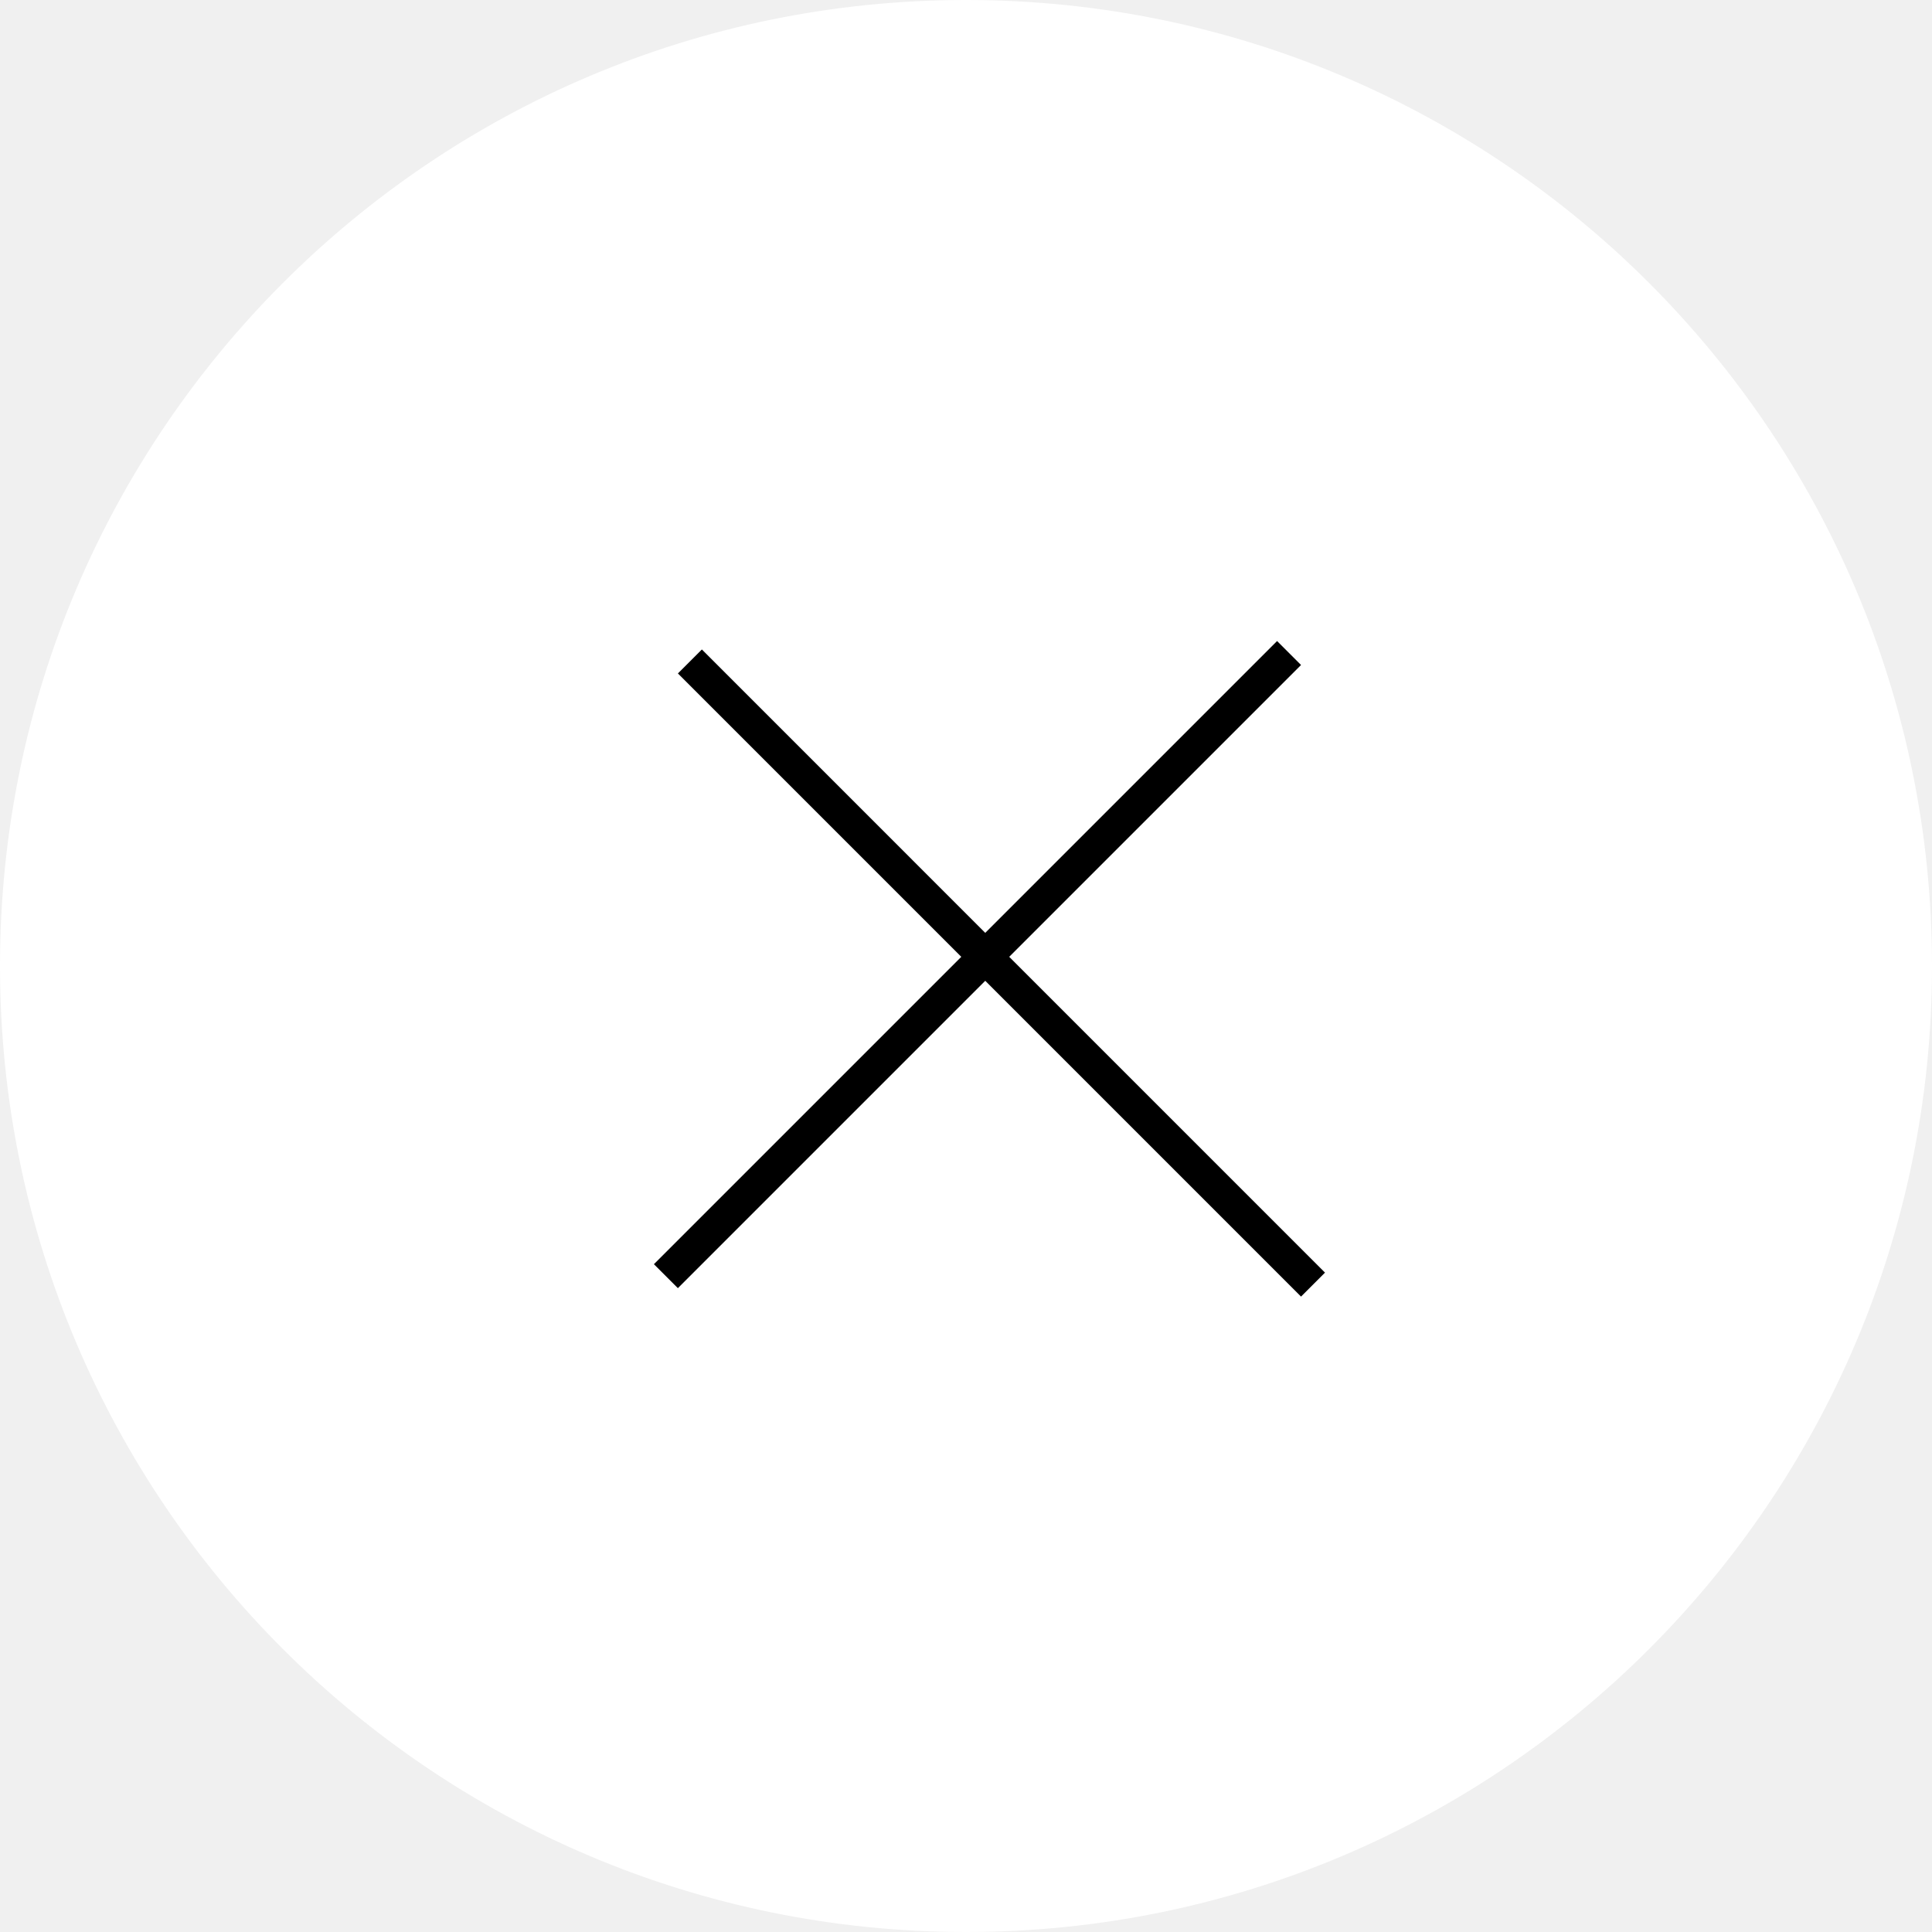
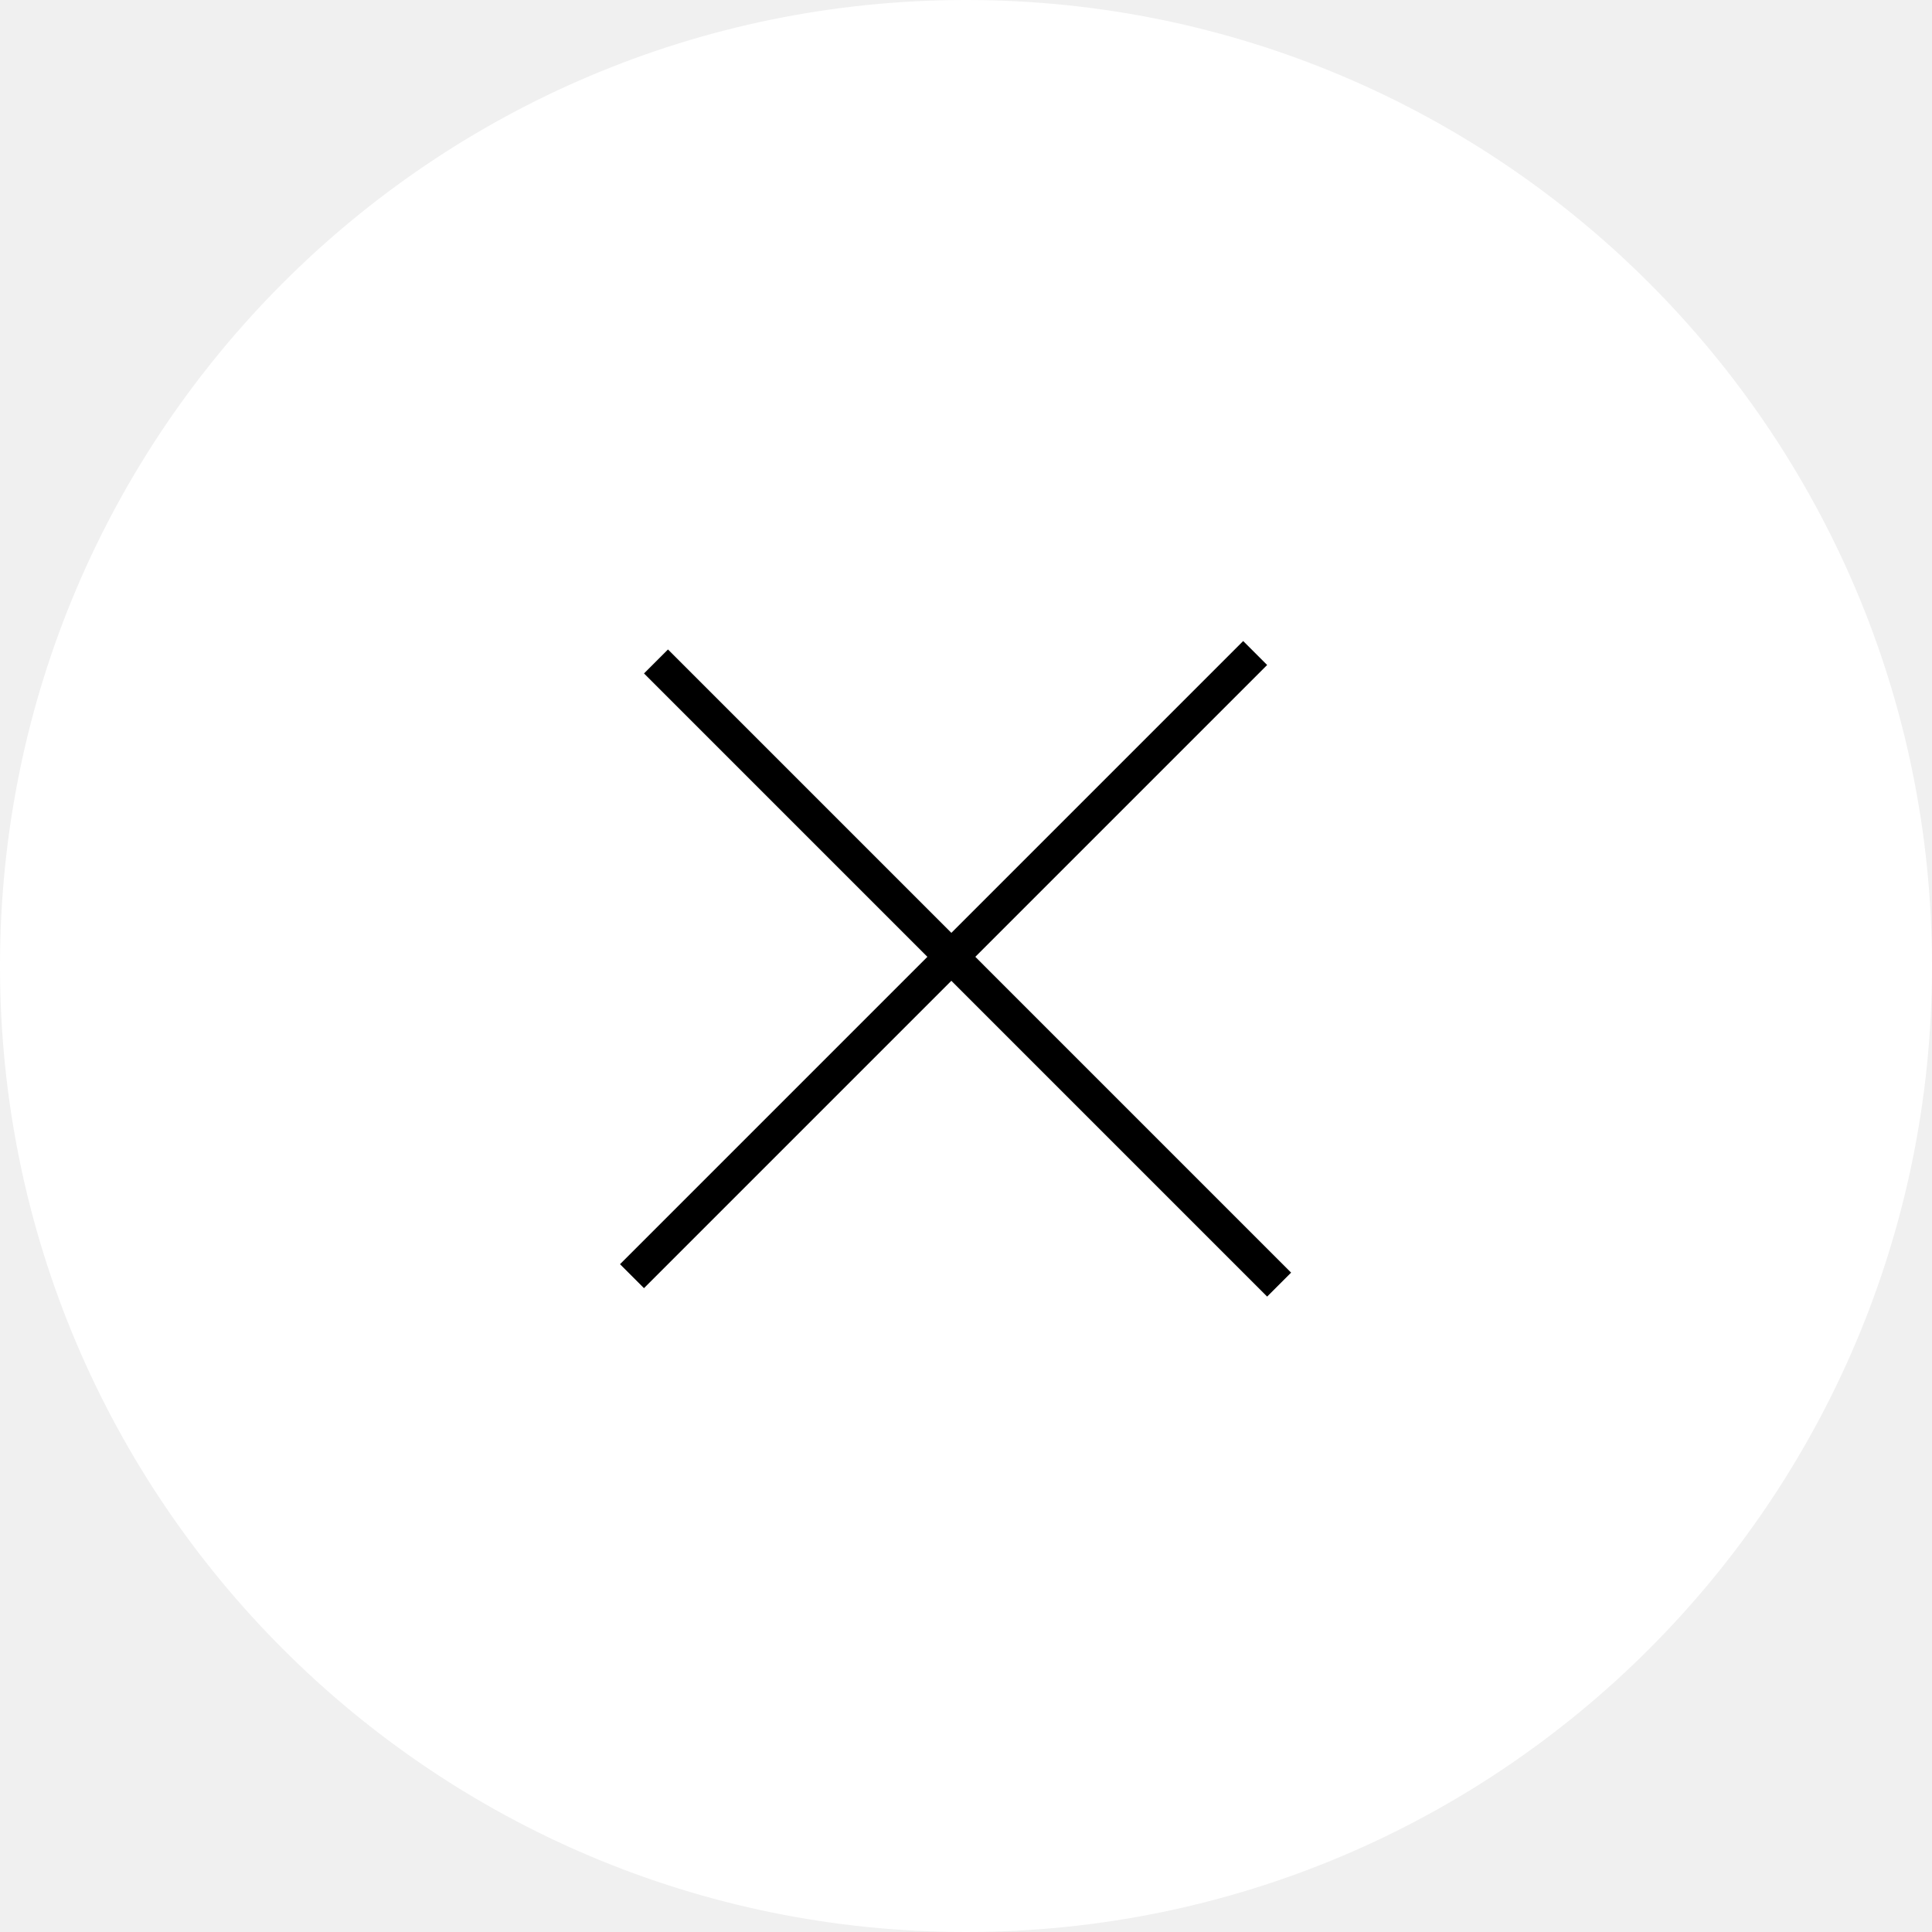
<svg xmlns="http://www.w3.org/2000/svg" width="57" height="57" viewBox="0 0 57 57" fill="none">
  <rect width="57" height="57" fill="none" />
  <circle cx="28.5" cy="28.5" r="28.5" fill="white" />
-   <line x1="19.646" y1="37.651" x2="38.031" y2="19.266" stroke="black" />
-   <line x1="20.354" y1="19.515" x2="38.738" y2="37.9" stroke="black" />
+   <line x1="18.646" y1="37.651" x2="37.031" y2="19.266" stroke="black" />
+   <line x1="19.354" y1="19.515" x2="37.738" y2="37.9" stroke="black" />
</svg>
